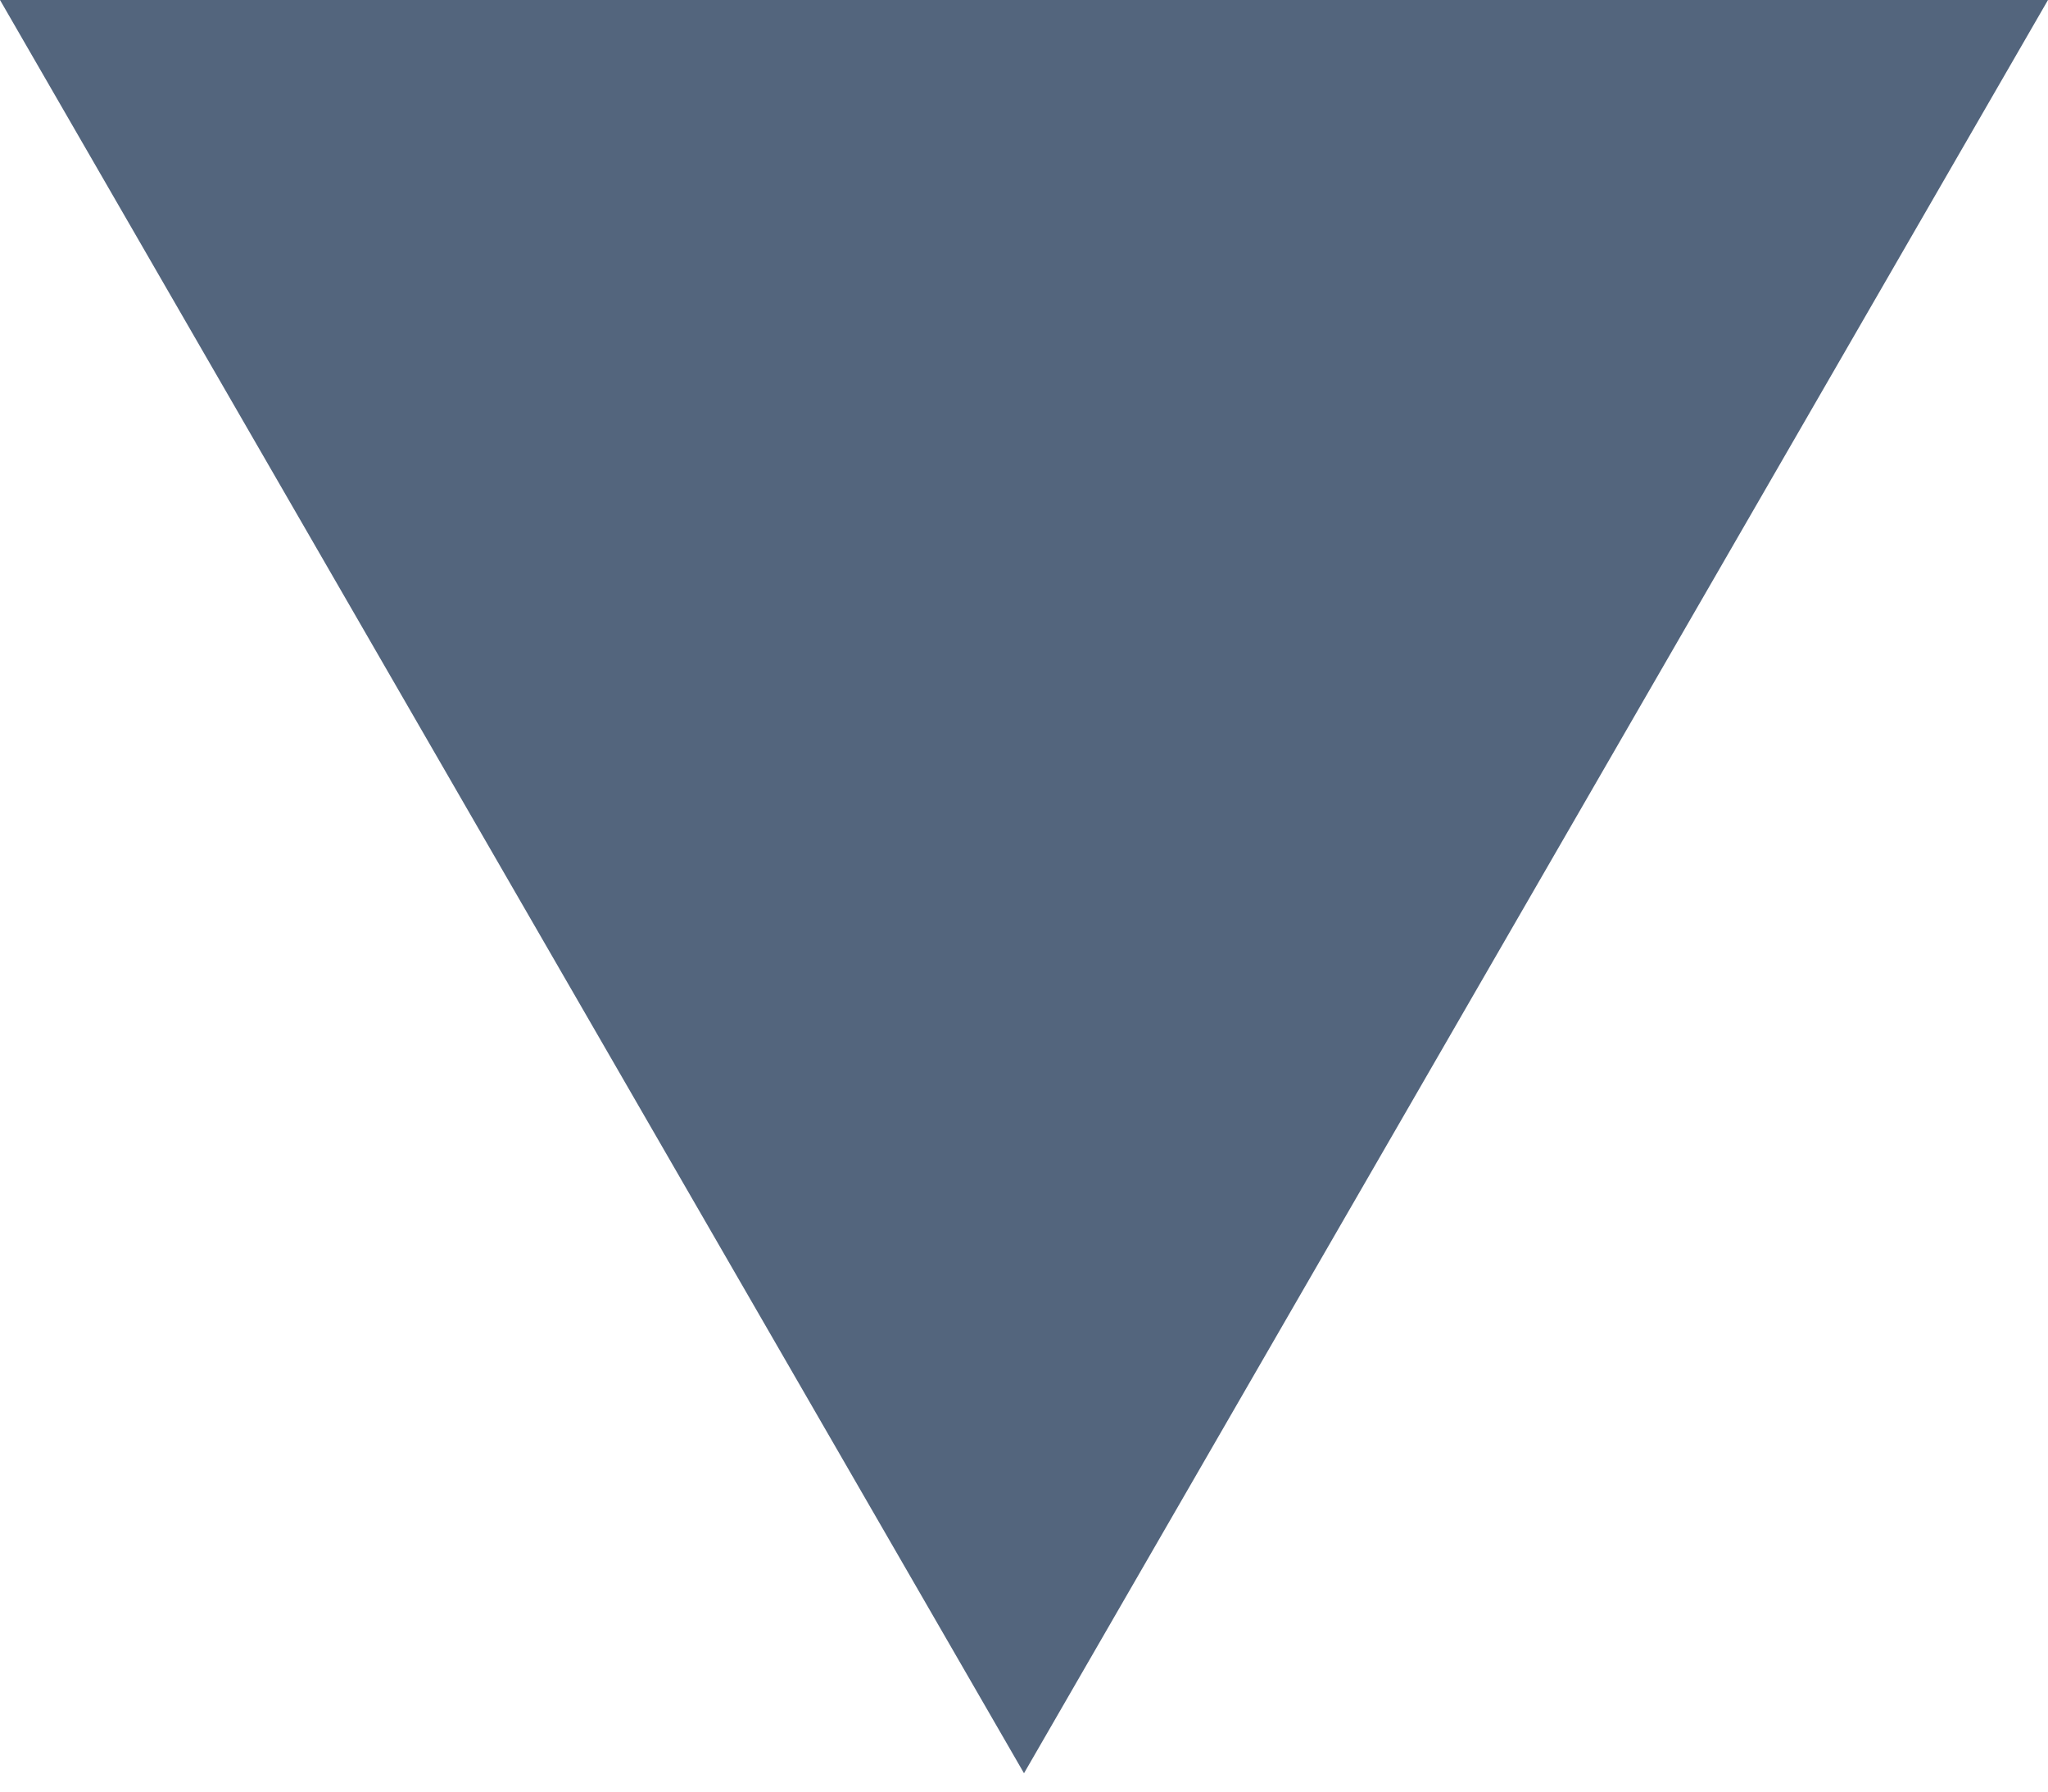
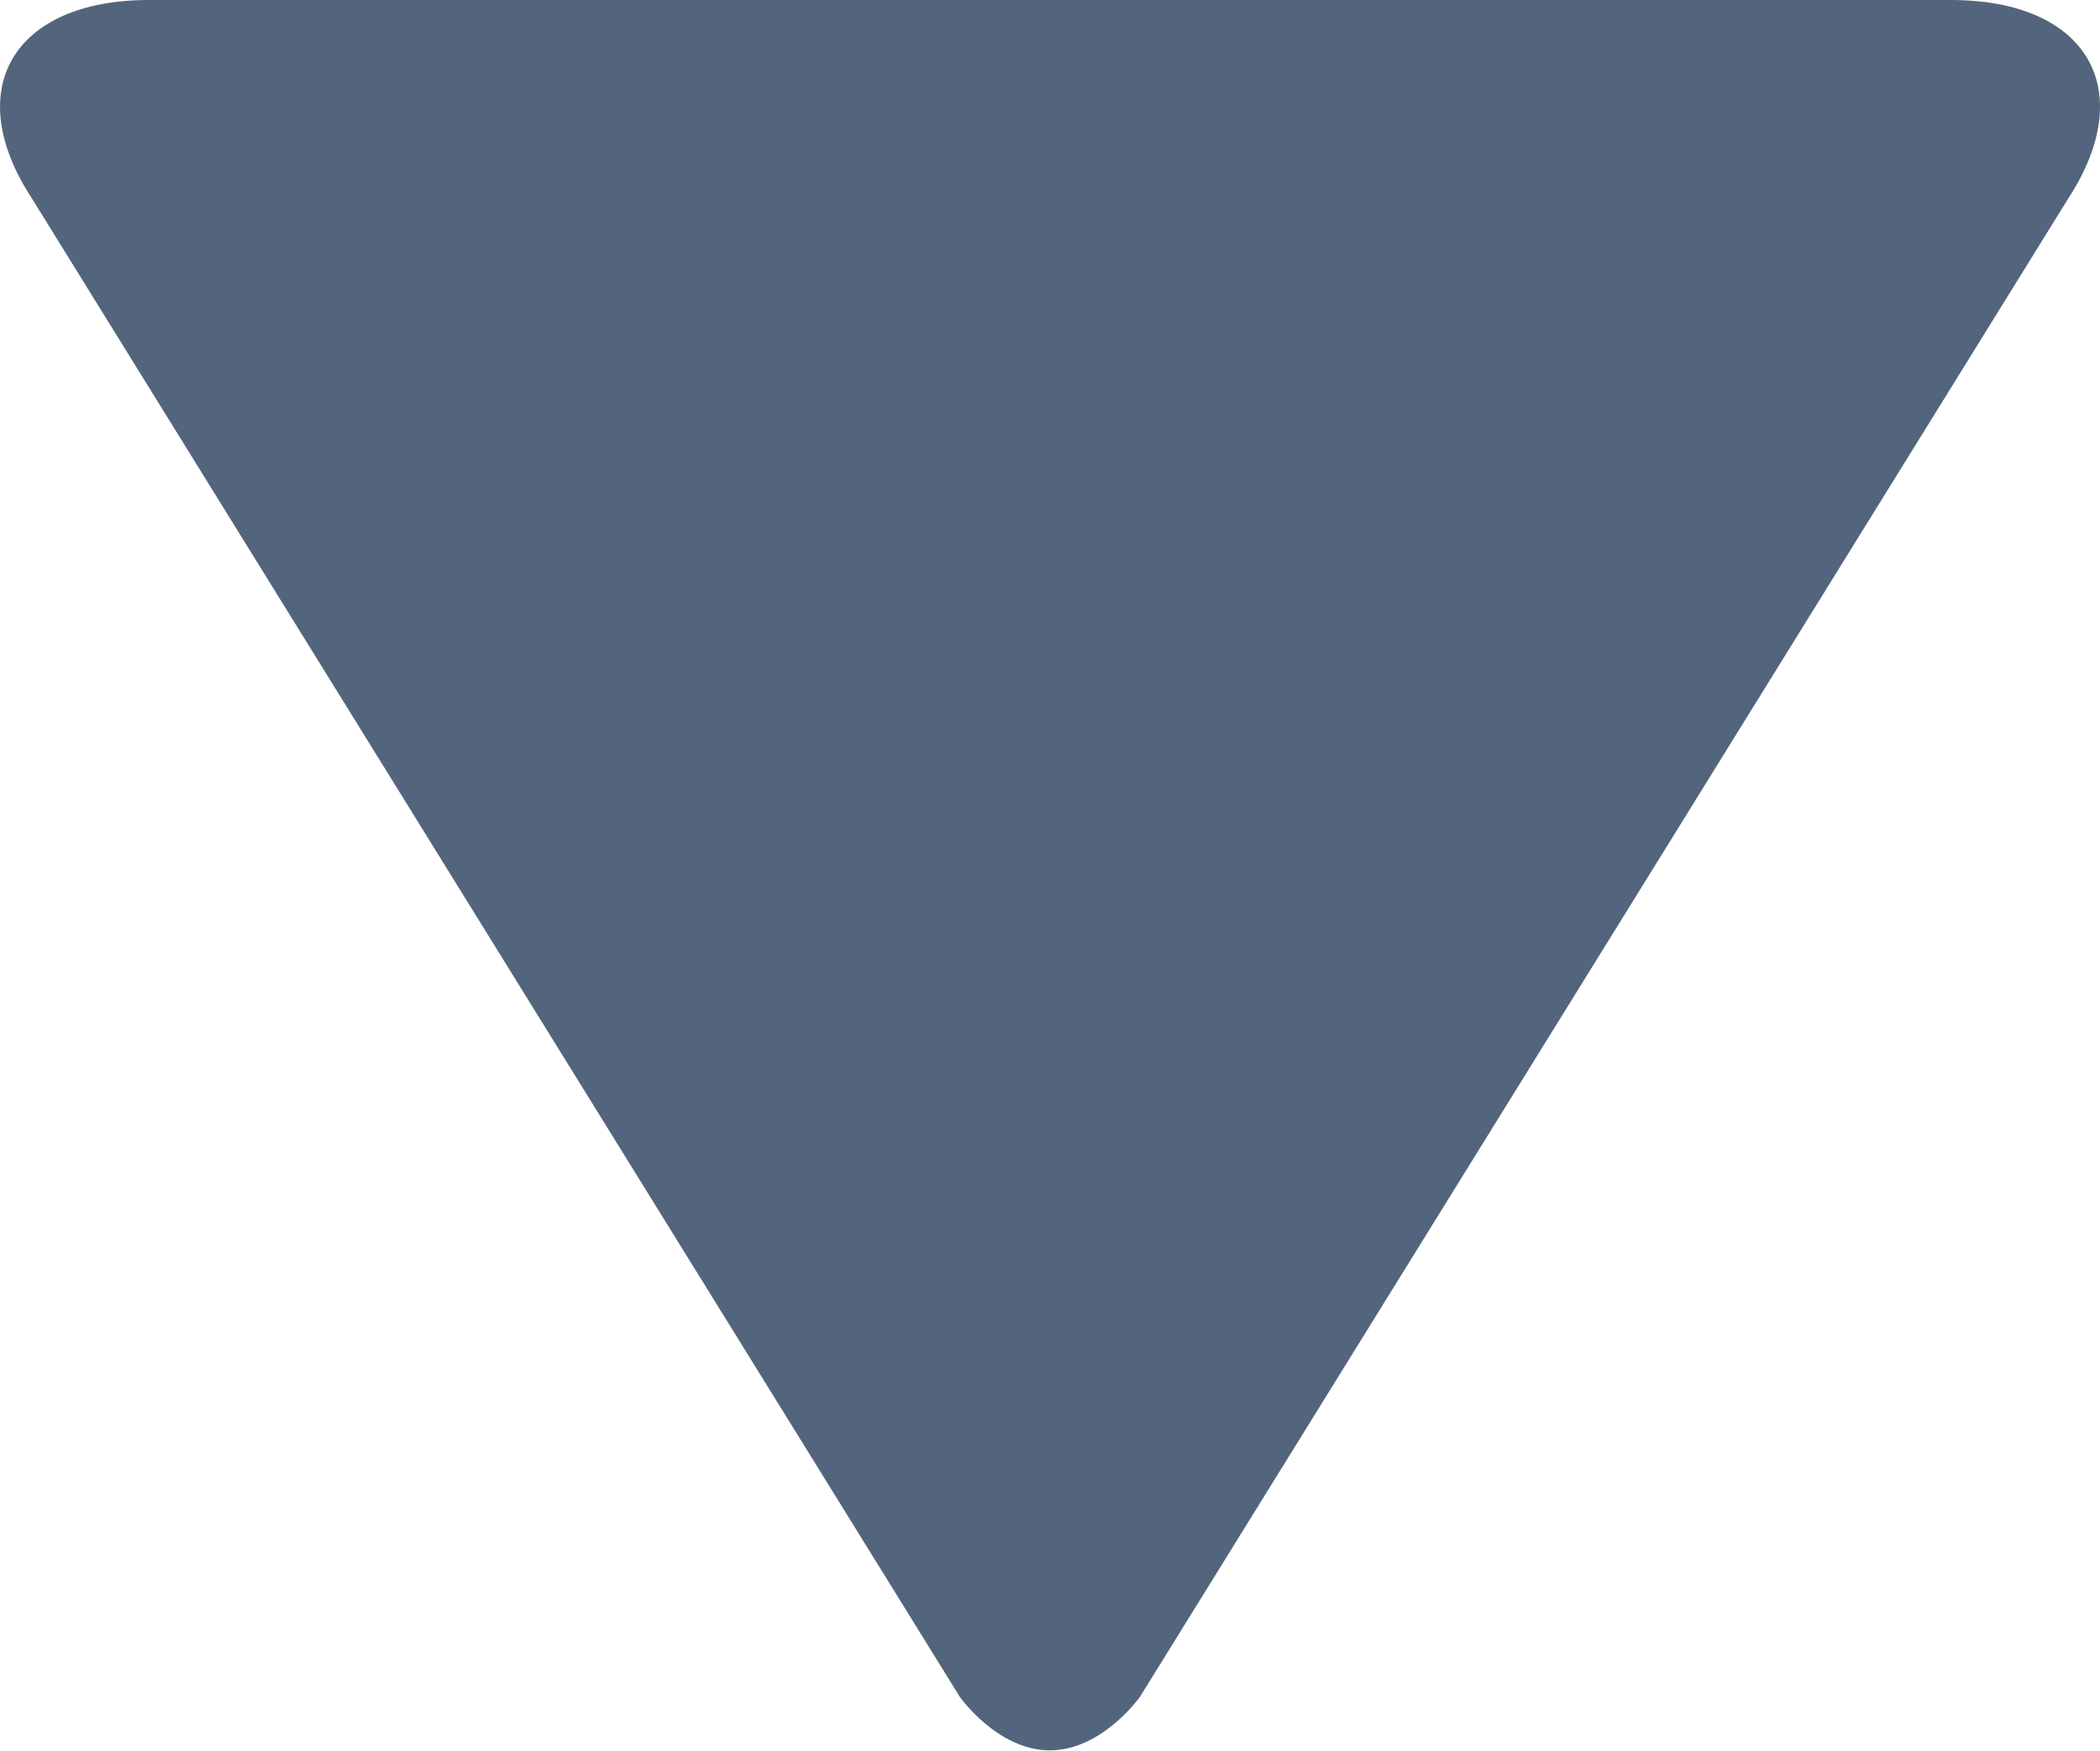
- <svg xmlns="http://www.w3.org/2000/svg" width="100%" height="100%" viewBox="0 0 24 21" version="1.1" xml:space="preserve" style="fill-rule:evenodd;clip-rule:evenodd;stroke-linejoin:round;stroke-miterlimit:2;">
+ <svg xmlns="http://www.w3.org/2000/svg" width="100%" height="100%" viewBox="0 0 24 20" version="1.1" xml:space="preserve" style="fill-rule:evenodd;clip-rule:evenodd;stroke-linejoin:round;stroke-miterlimit:2;">
  <g id="chevronDown">
-     <path d="M12,20.785l-12,-20.785l24,0l-12,20.785Z" style="fill:#53657d;" />
+     <path d="M11.998,19.999c-0.598,0 -1.028,-0.61 -1.028,-0.61l-10.605,-17.121c-0.818,-1.248 -0.212,-2.268 1.338,-2.268l20.593,0c1.554,0 2.156,1.02 1.34,2.27l-10.61,17.121c0,-0.002 -0.43,0.608 -1.028,0.608Z" style="fill:#53657d;fill-rule:nonzero;" />
  </g>
</svg>
